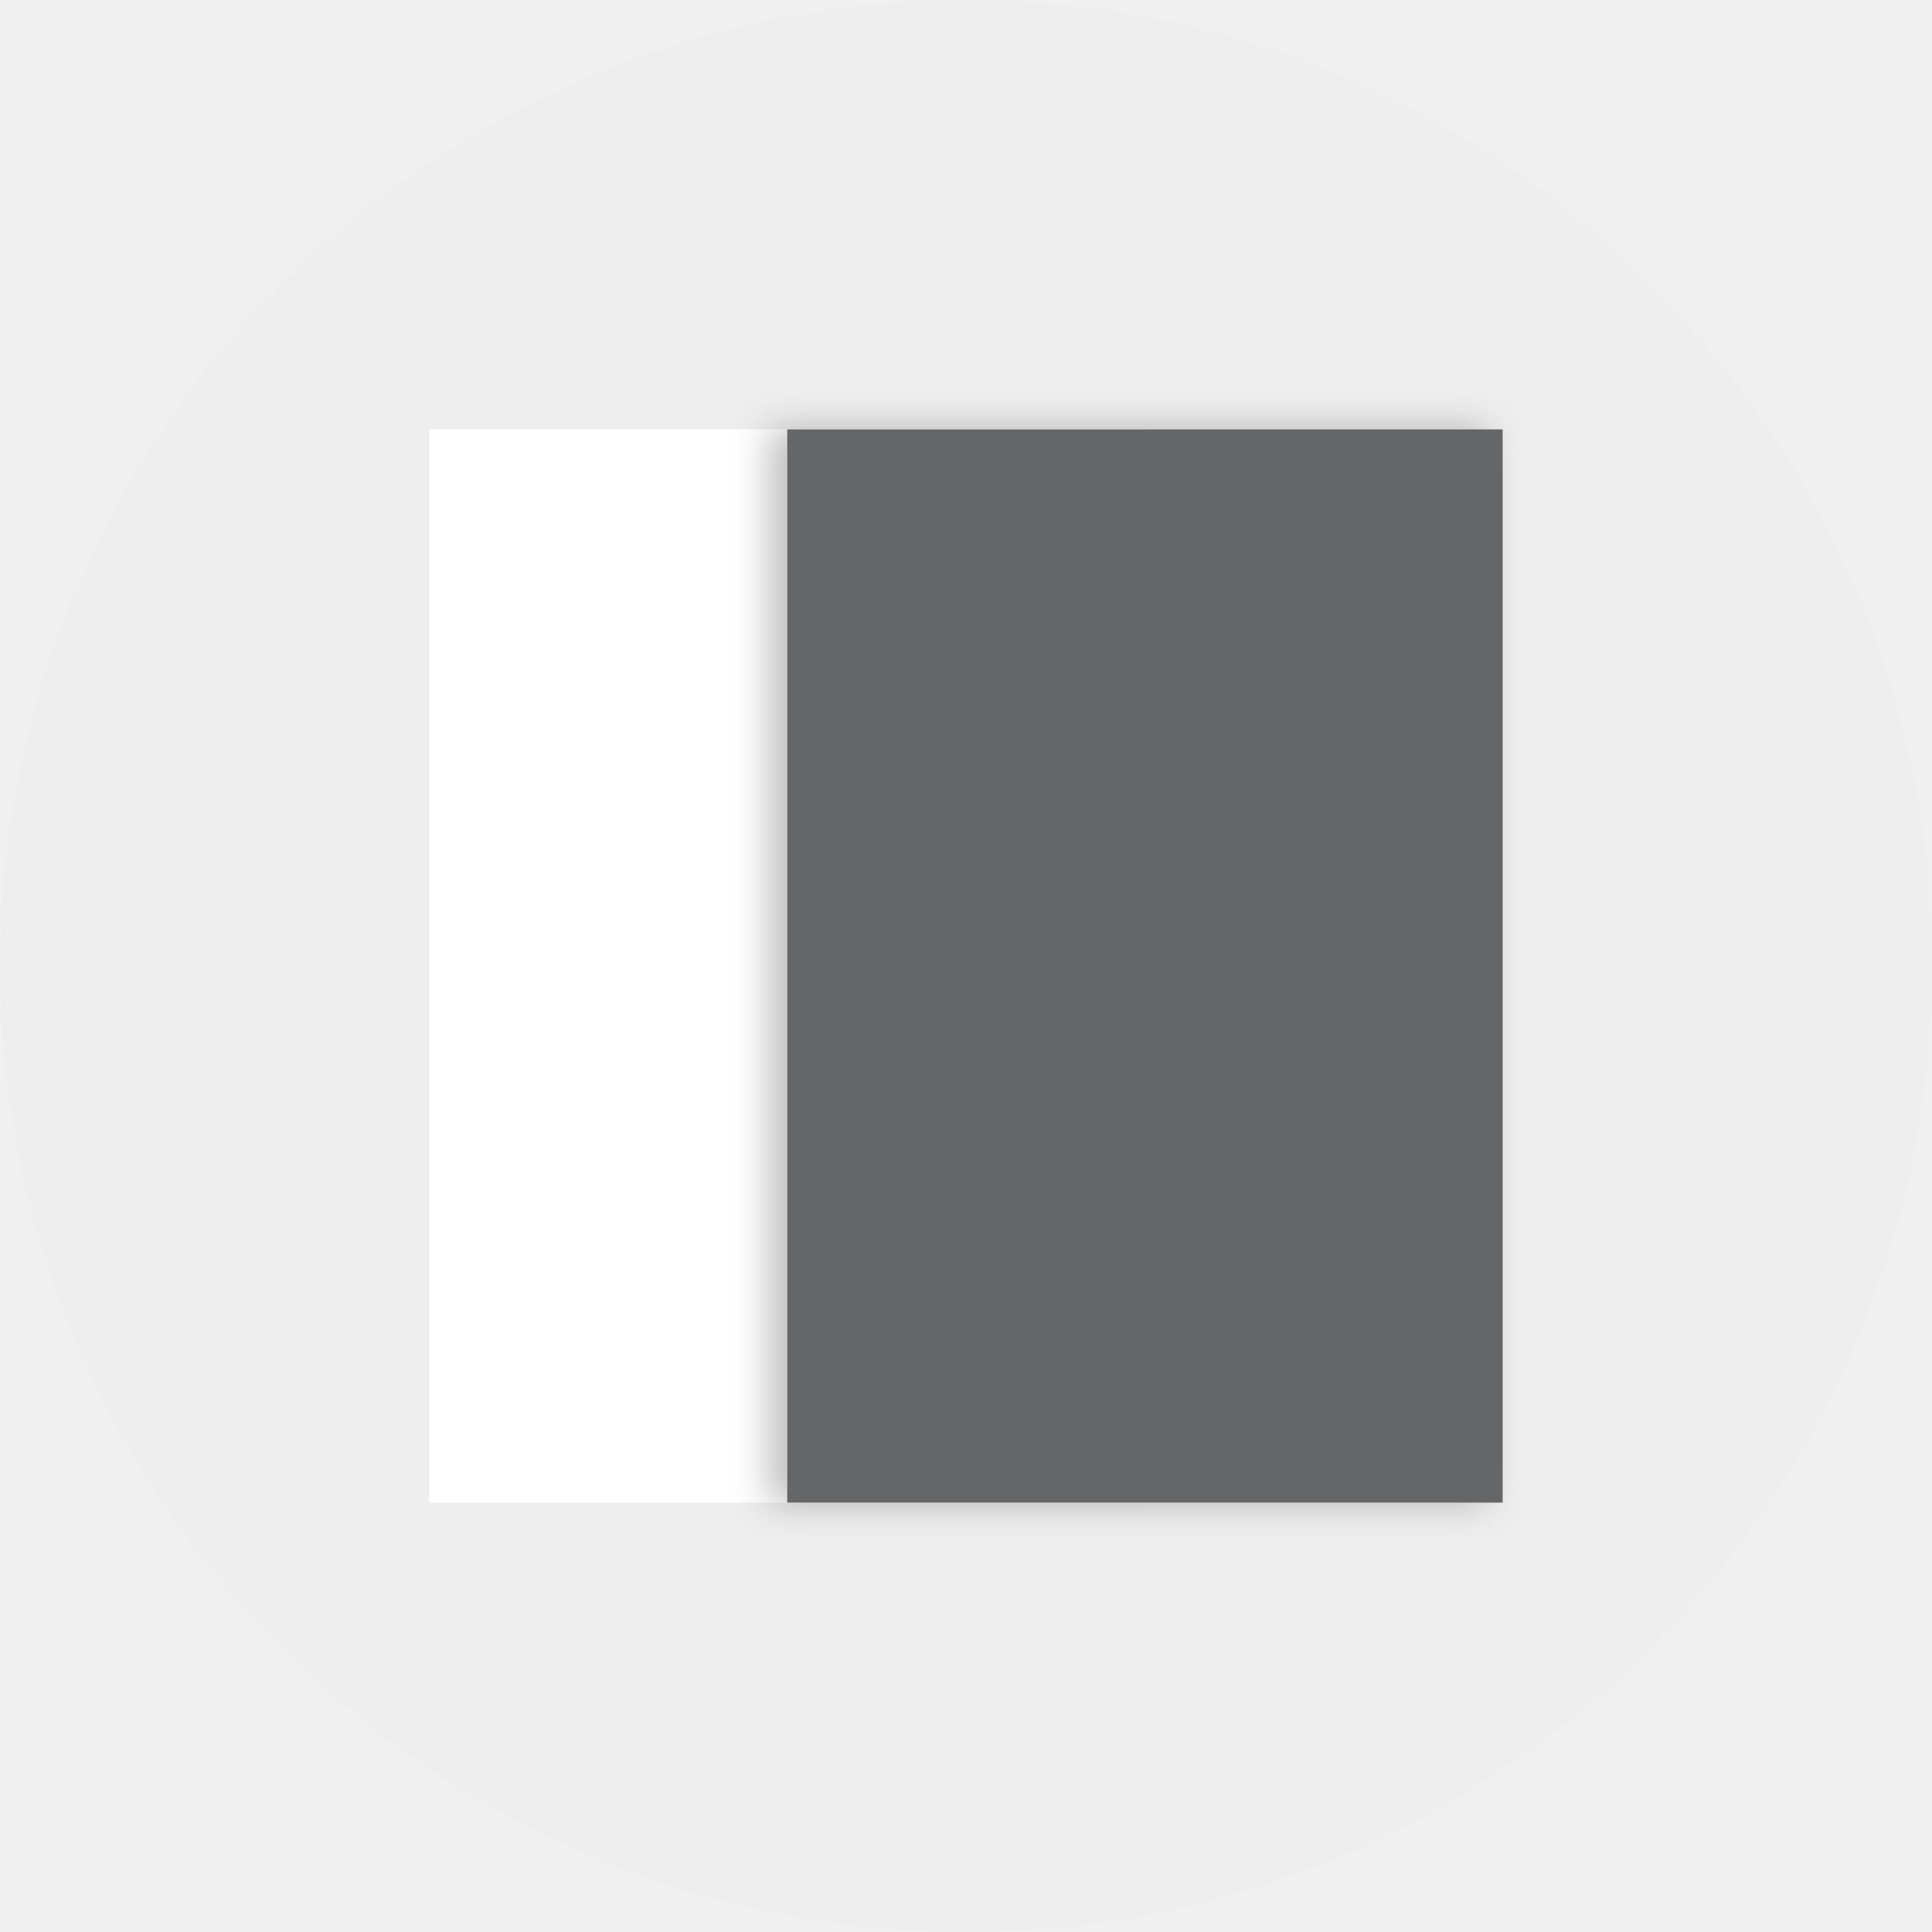
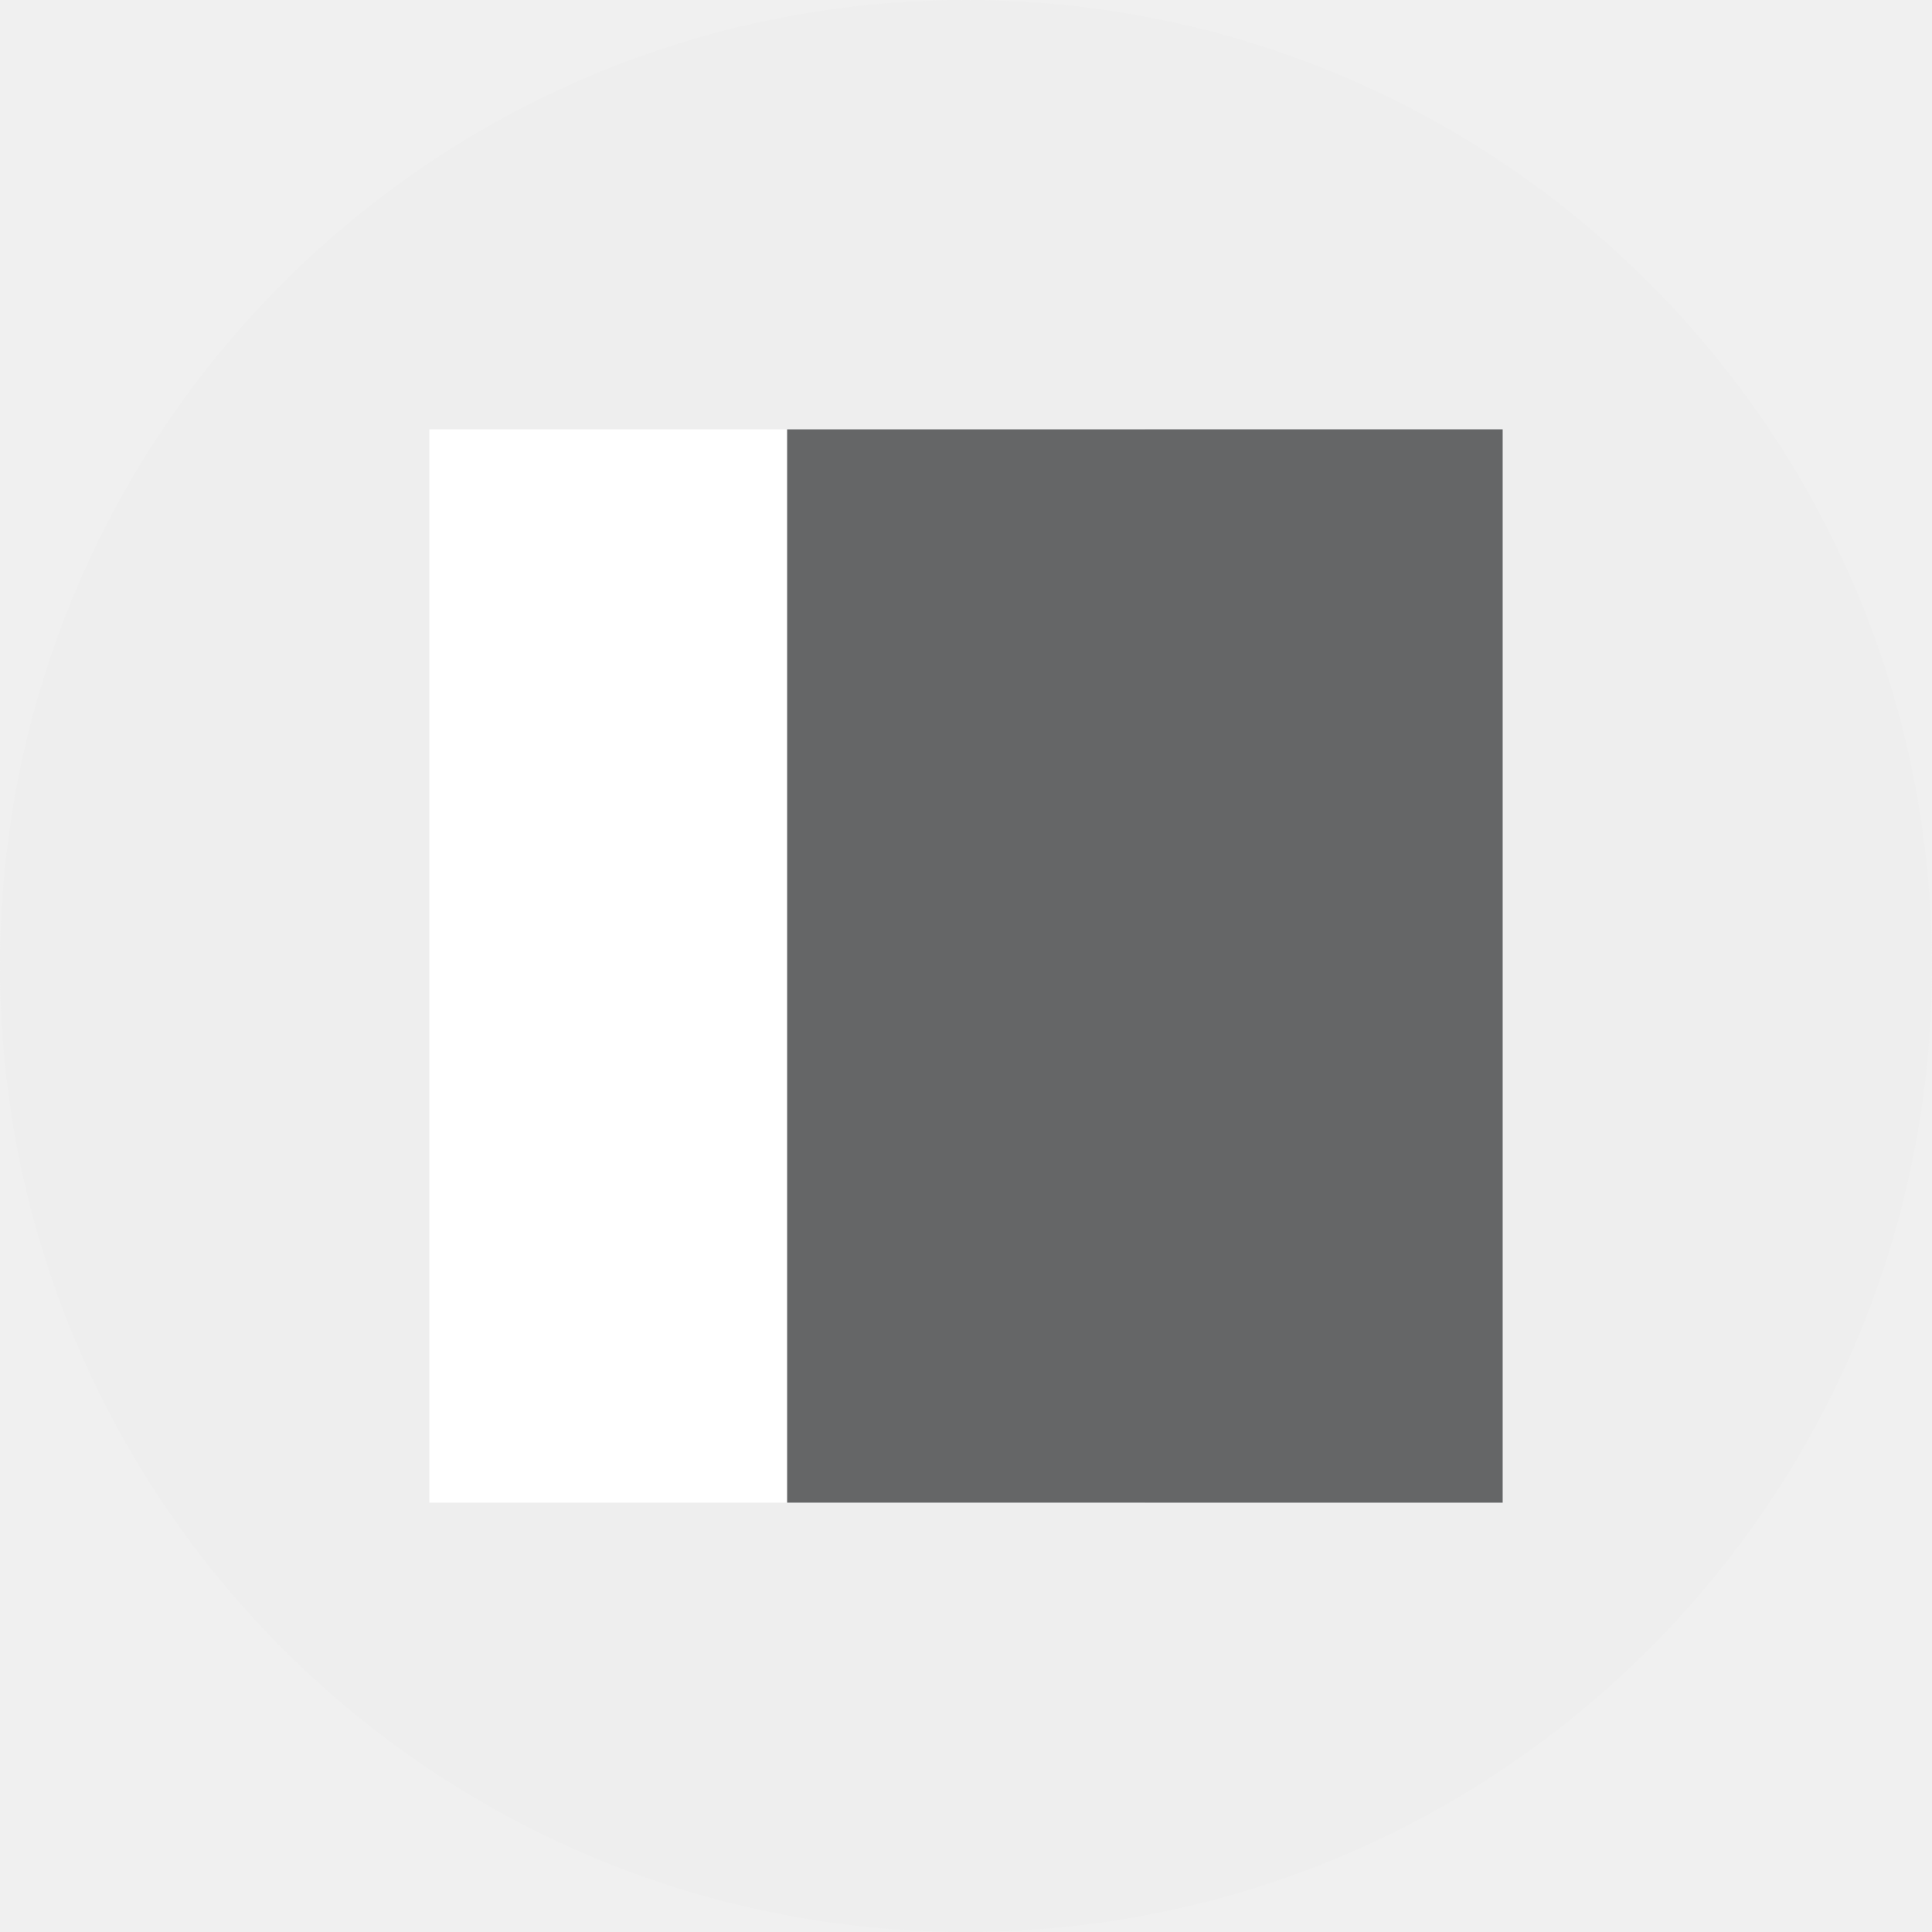
<svg xmlns="http://www.w3.org/2000/svg" width="108" height="108" viewBox="0 0 108 108" fill="none">
  <circle cx="54" cy="54" r="54" fill="#EEEEEE" />
  <path d="M24 24H64V84H24V24Z" fill="white" />
-   <g filter="url(#filter0_d_509_126326)">
-     <path d="M44 24H84V84H44V24Z" fill="#656667" />
-   </g>
-   <defs>
-     <filter id="filter0_d_509_126326" x="41" y="22" width="44" height="64" filterUnits="userSpaceOnUse" color-interpolation-filters="sRGB">
-       <feFlood flood-opacity="0" result="BackgroundImageFix" />
-       <feColorMatrix in="SourceAlpha" type="matrix" values="0 0 0 0 0 0 0 0 0 0 0 0 0 0 0 0 0 0 127 0" result="hardAlpha" />
-       <feOffset dx="-1" />
-       <feGaussianBlur stdDeviation="1" />
-       <feComposite in2="hardAlpha" operator="out" />
-       <feColorMatrix type="matrix" values="0 0 0 0 0 0 0 0 0 0 0 0 0 0 0 0 0 0 0.25 0" />
-       <feBlend mode="normal" in2="BackgroundImageFix" result="effect1_dropShadow_509_126326" />
-       <feBlend mode="normal" in="SourceGraphic" in2="effect1_dropShadow_509_126326" result="shape" />
-     </filter>
-   </defs>
+   <path d="M44 24H84V84H44V24Z" fill="#656667" />
</svg>
